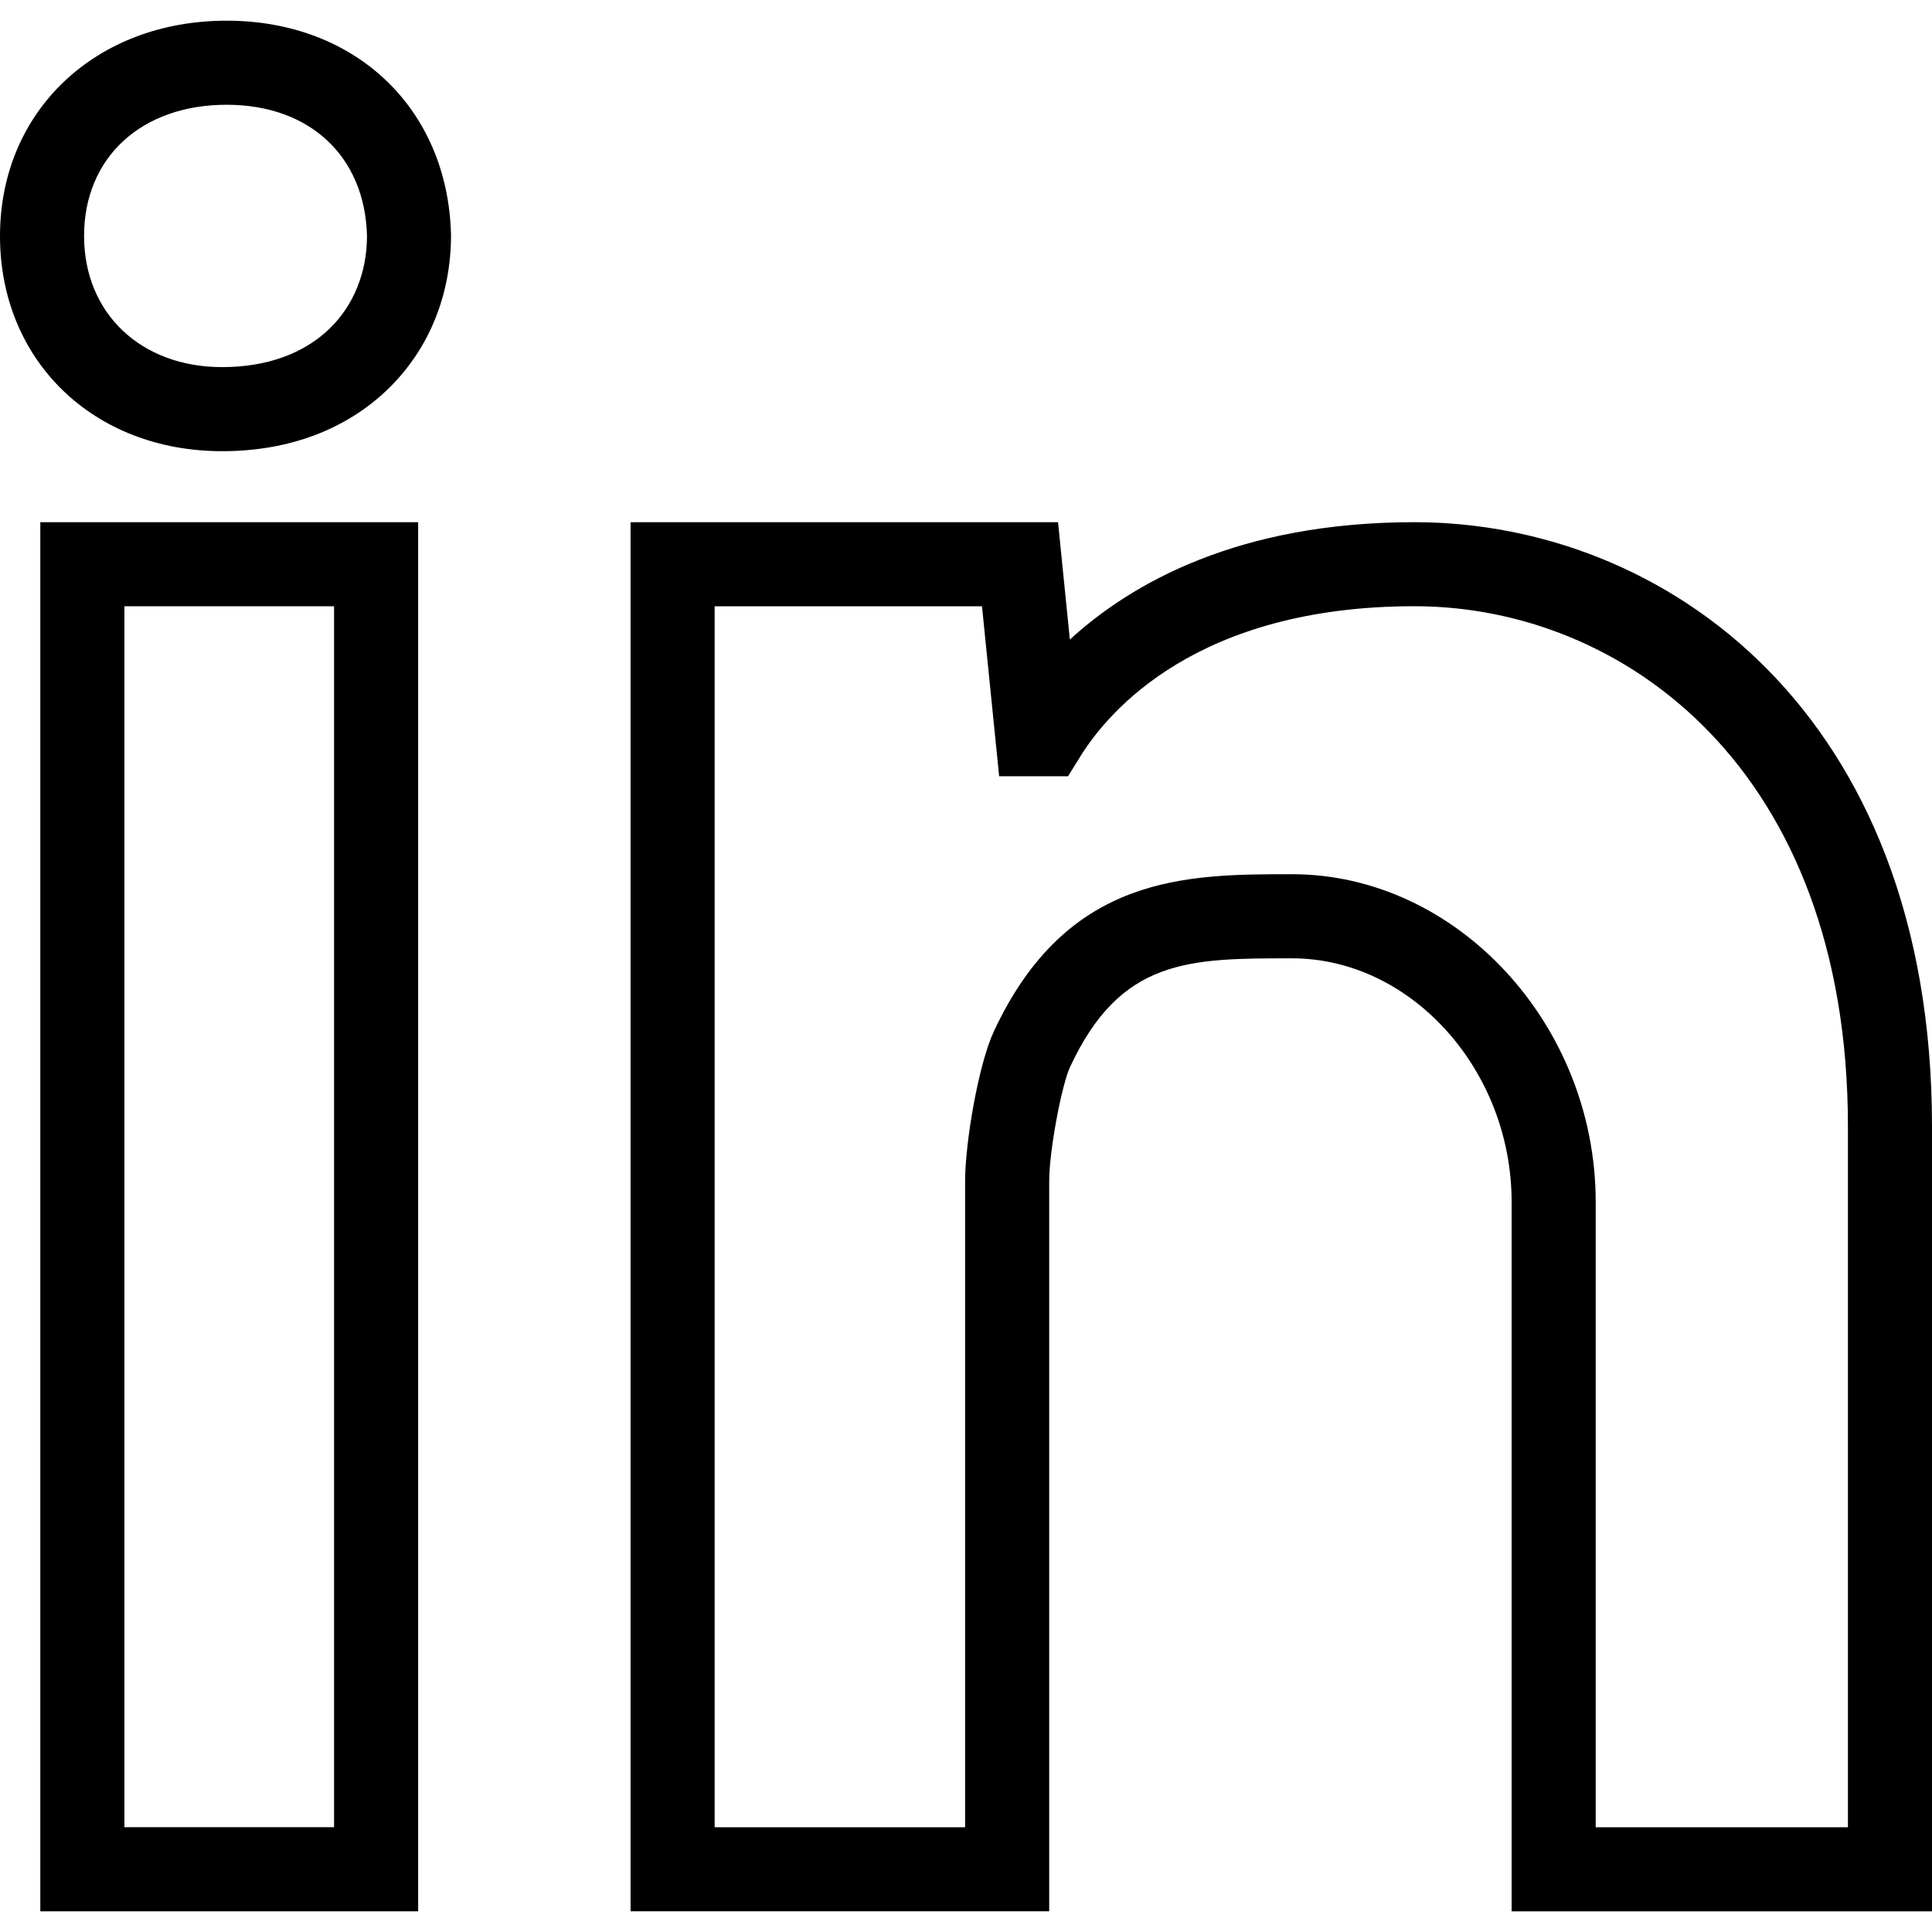
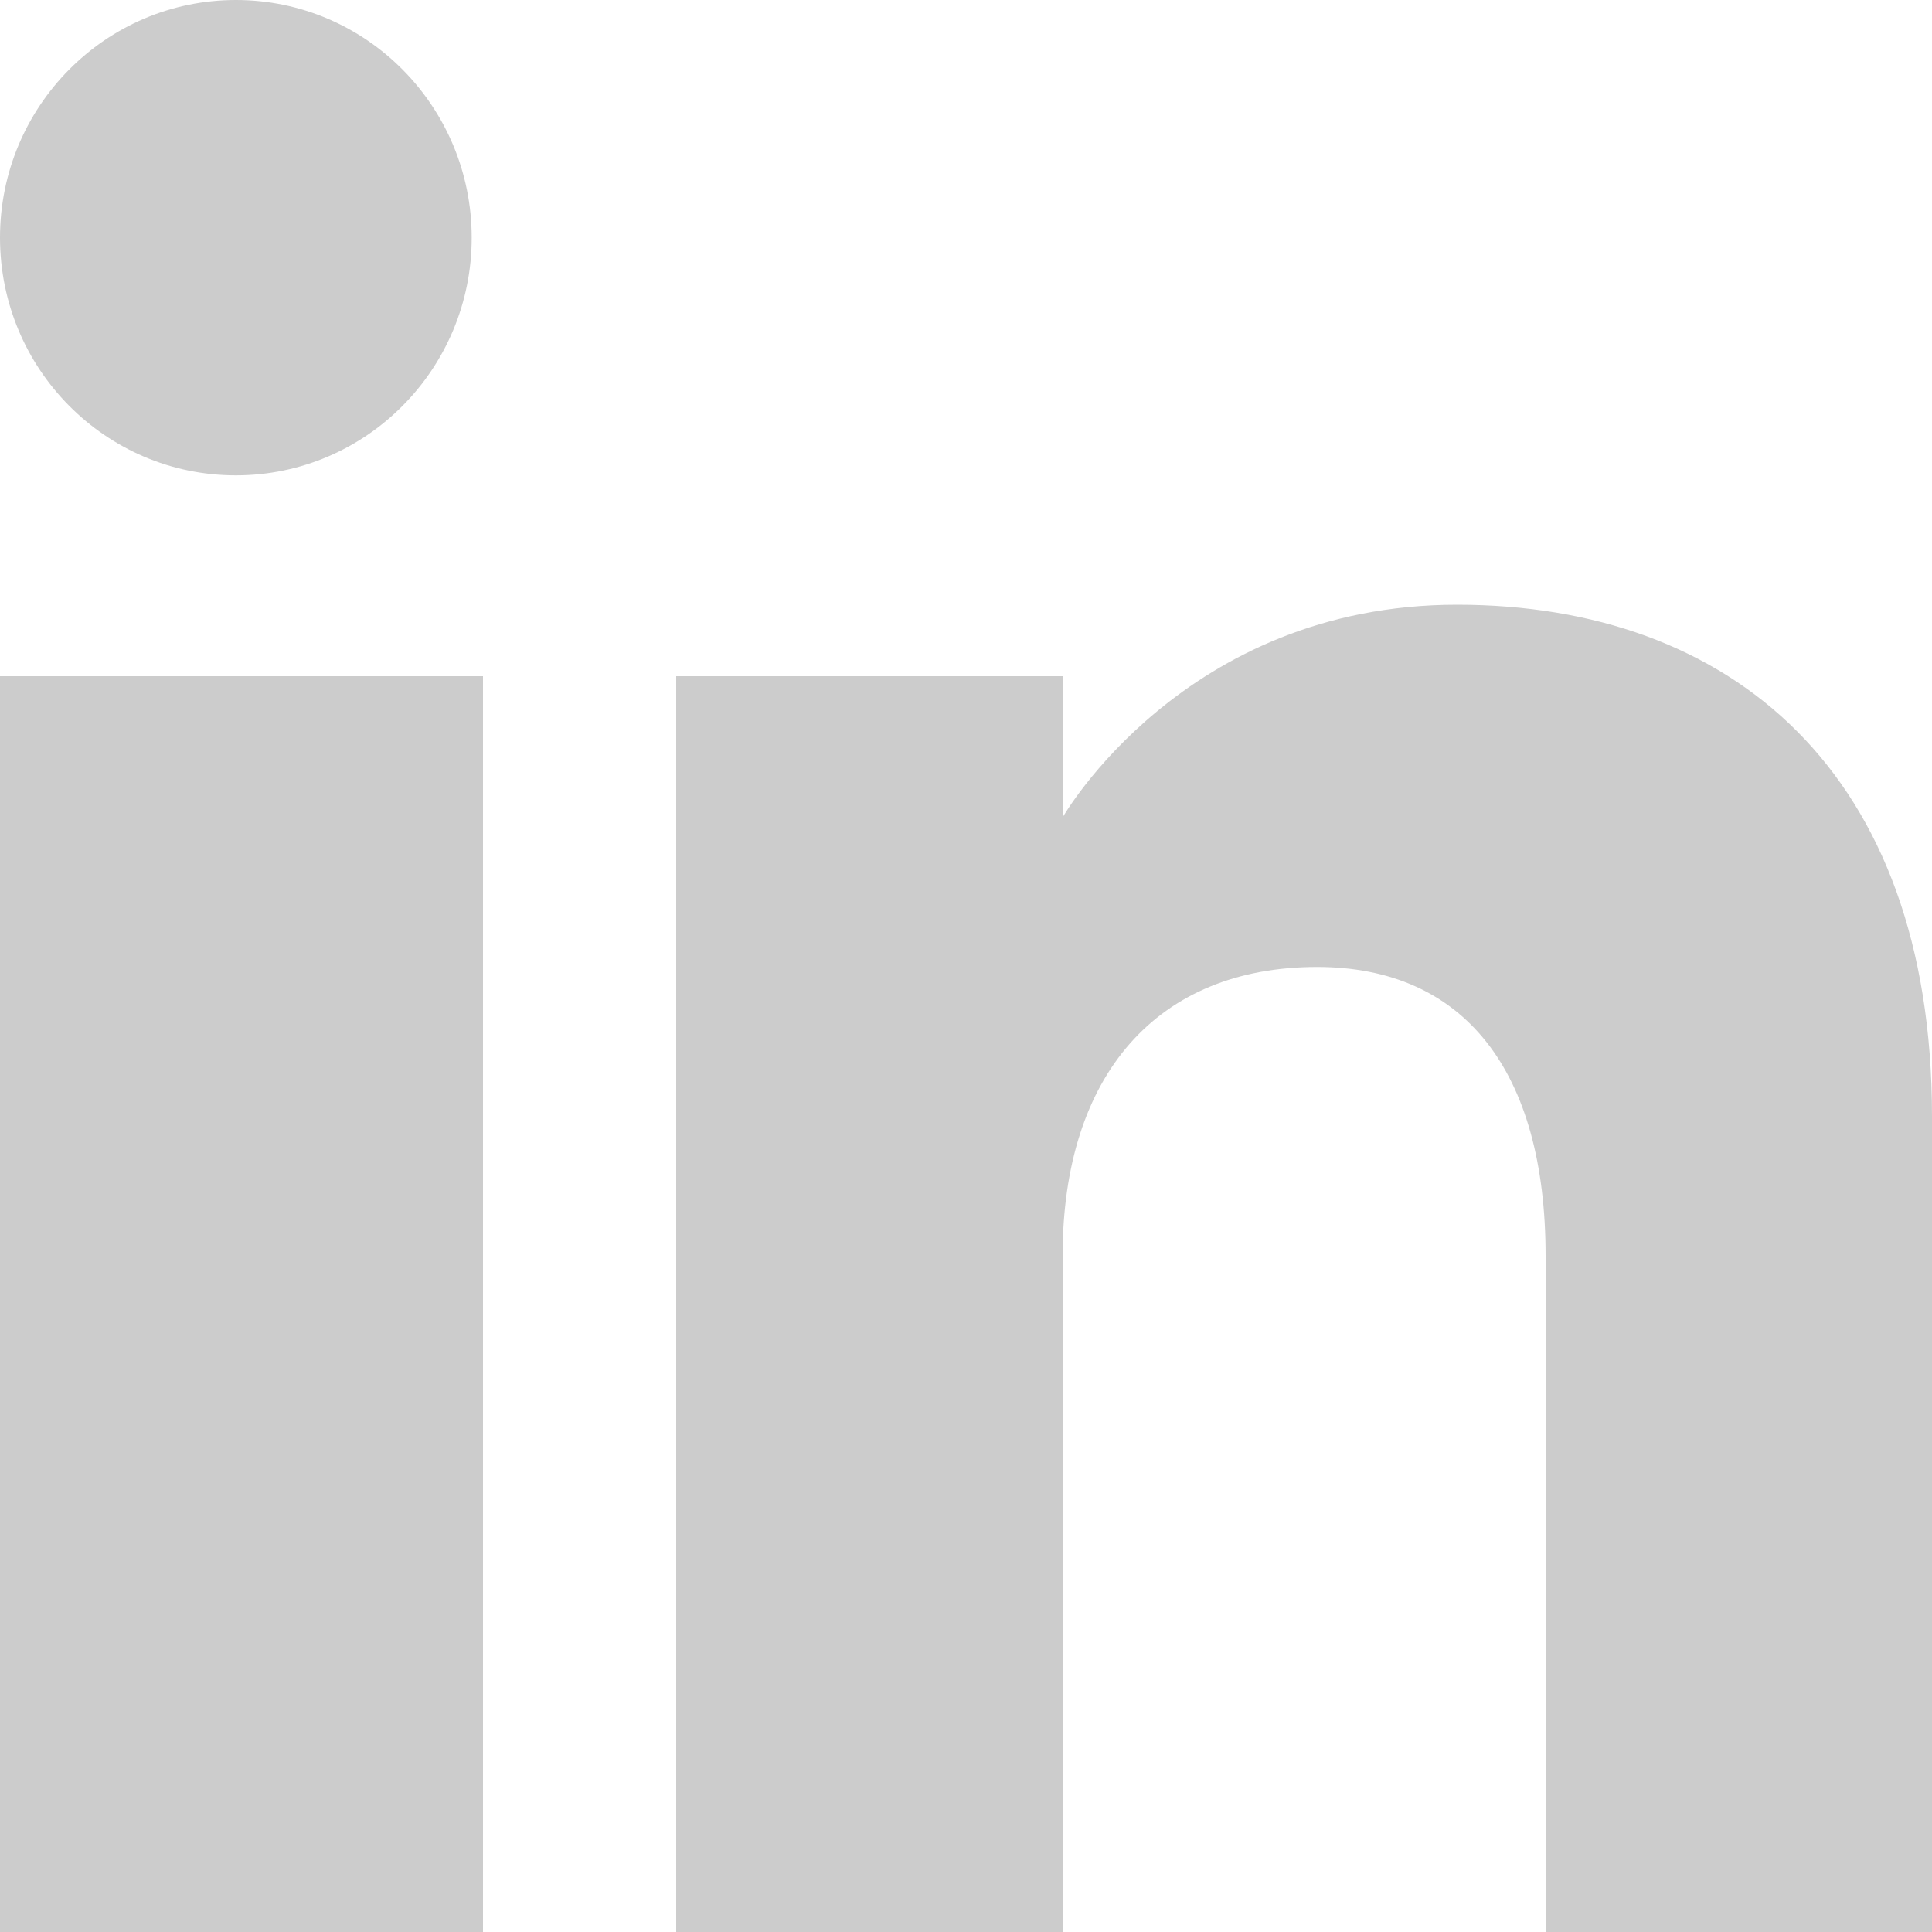
- <svg xmlns="http://www.w3.org/2000/svg" version="1.1" id="Capa_1" x="0px" y="0px" viewBox="0 0 45.959 45.959" style="enable-background:new 0 0 45.959 45.959;" xml:space="preserve">
-   <g>
-     <g>
-       <path d="M5.392,0.492C2.268,0.492,0,2.647,0,5.614c0,2.966,2.223,5.119,5.284,5.119c1.588,0,2.956-0.515,3.957-1.489    c0.96-0.935,1.489-2.224,1.488-3.653C10.659,2.589,8.464,0.492,5.392,0.492z M7.847,7.811C7.227,8.414,6.34,8.733,5.284,8.733    C3.351,8.733,2,7.451,2,5.614c0-1.867,1.363-3.122,3.392-3.122c1.983,0,3.293,1.235,3.338,3.123    C8.729,6.477,8.416,7.256,7.847,7.811z" />
-       <path d="M0.959,45.467h8.988V12.422H0.959V45.467z M2.959,14.422h4.988v29.044H2.959V14.422z" />
-       <path d="M33.648,12.422c-4.168,0-6.72,1.439-8.198,2.792l-0.281-2.792H15v33.044h9.959V28.099c0-0.748,0.303-2.301,0.493-2.711    c1.203-2.591,2.826-2.591,5.284-2.591c2.831,0,5.223,2.655,5.223,5.797v16.874h10v-18.67    C45.959,16.92,39.577,12.422,33.648,12.422z M43.959,43.467h-6V28.593c0-4.227-3.308-7.797-7.223-7.797    c-2.512,0-5.358,0-7.099,3.75c-0.359,0.775-0.679,2.632-0.679,3.553v15.368H17V14.422h6.36l0.408,4.044h1.639l0.293-0.473    c0.667-1.074,2.776-3.572,7.948-3.572c4.966,0,10.311,3.872,10.311,12.374V43.467z" />
+ <svg xmlns="http://www.w3.org/2000/svg" viewBox="0 0 20 20" version="1.1">
+   <g id="Page-1" stroke="none" stroke-width="1" fill="none" fill-rule="evenodd">
+     <g id="Dribbble-Light-Preview" transform="translate(-180, -7479)" fill="#ccc">
+       <g id="icons" transform="translate(56, 160)">
+         <path d="M144,7339 L140,7339 L140,7332.001 C140,7330.081 139.153,7329.01 137.634,7329.01 C135.981,7329.01 135,7330.126 135,7332.001 L135,7339 L131,7339 L131,7326 L135,7326 L135,7327.462 C135,7327.462 136.255,7325.26 139.083,7325.26 C141.912,7325.26 144,7326.986 144,7330.558 L144,7339 L144,7339 Z M126.442,7323.921 C125.093,7323.921 124,7322.819 124,7321.46 C124,7320.102 125.093,7319 126.442,7319 C127.79,7319 128.883,7320.102 128.883,7321.46 C128.884,7322.819 127.79,7323.921 126.442,7323.921 L126.442,7323.921 Z M124,7339 L129,7339 L129,7326 L124,7326 L124,7339 Z" id="linkedin-[#161]">
+ 
+ </path>
+       </g>
    </g>
  </g>
</svg>
